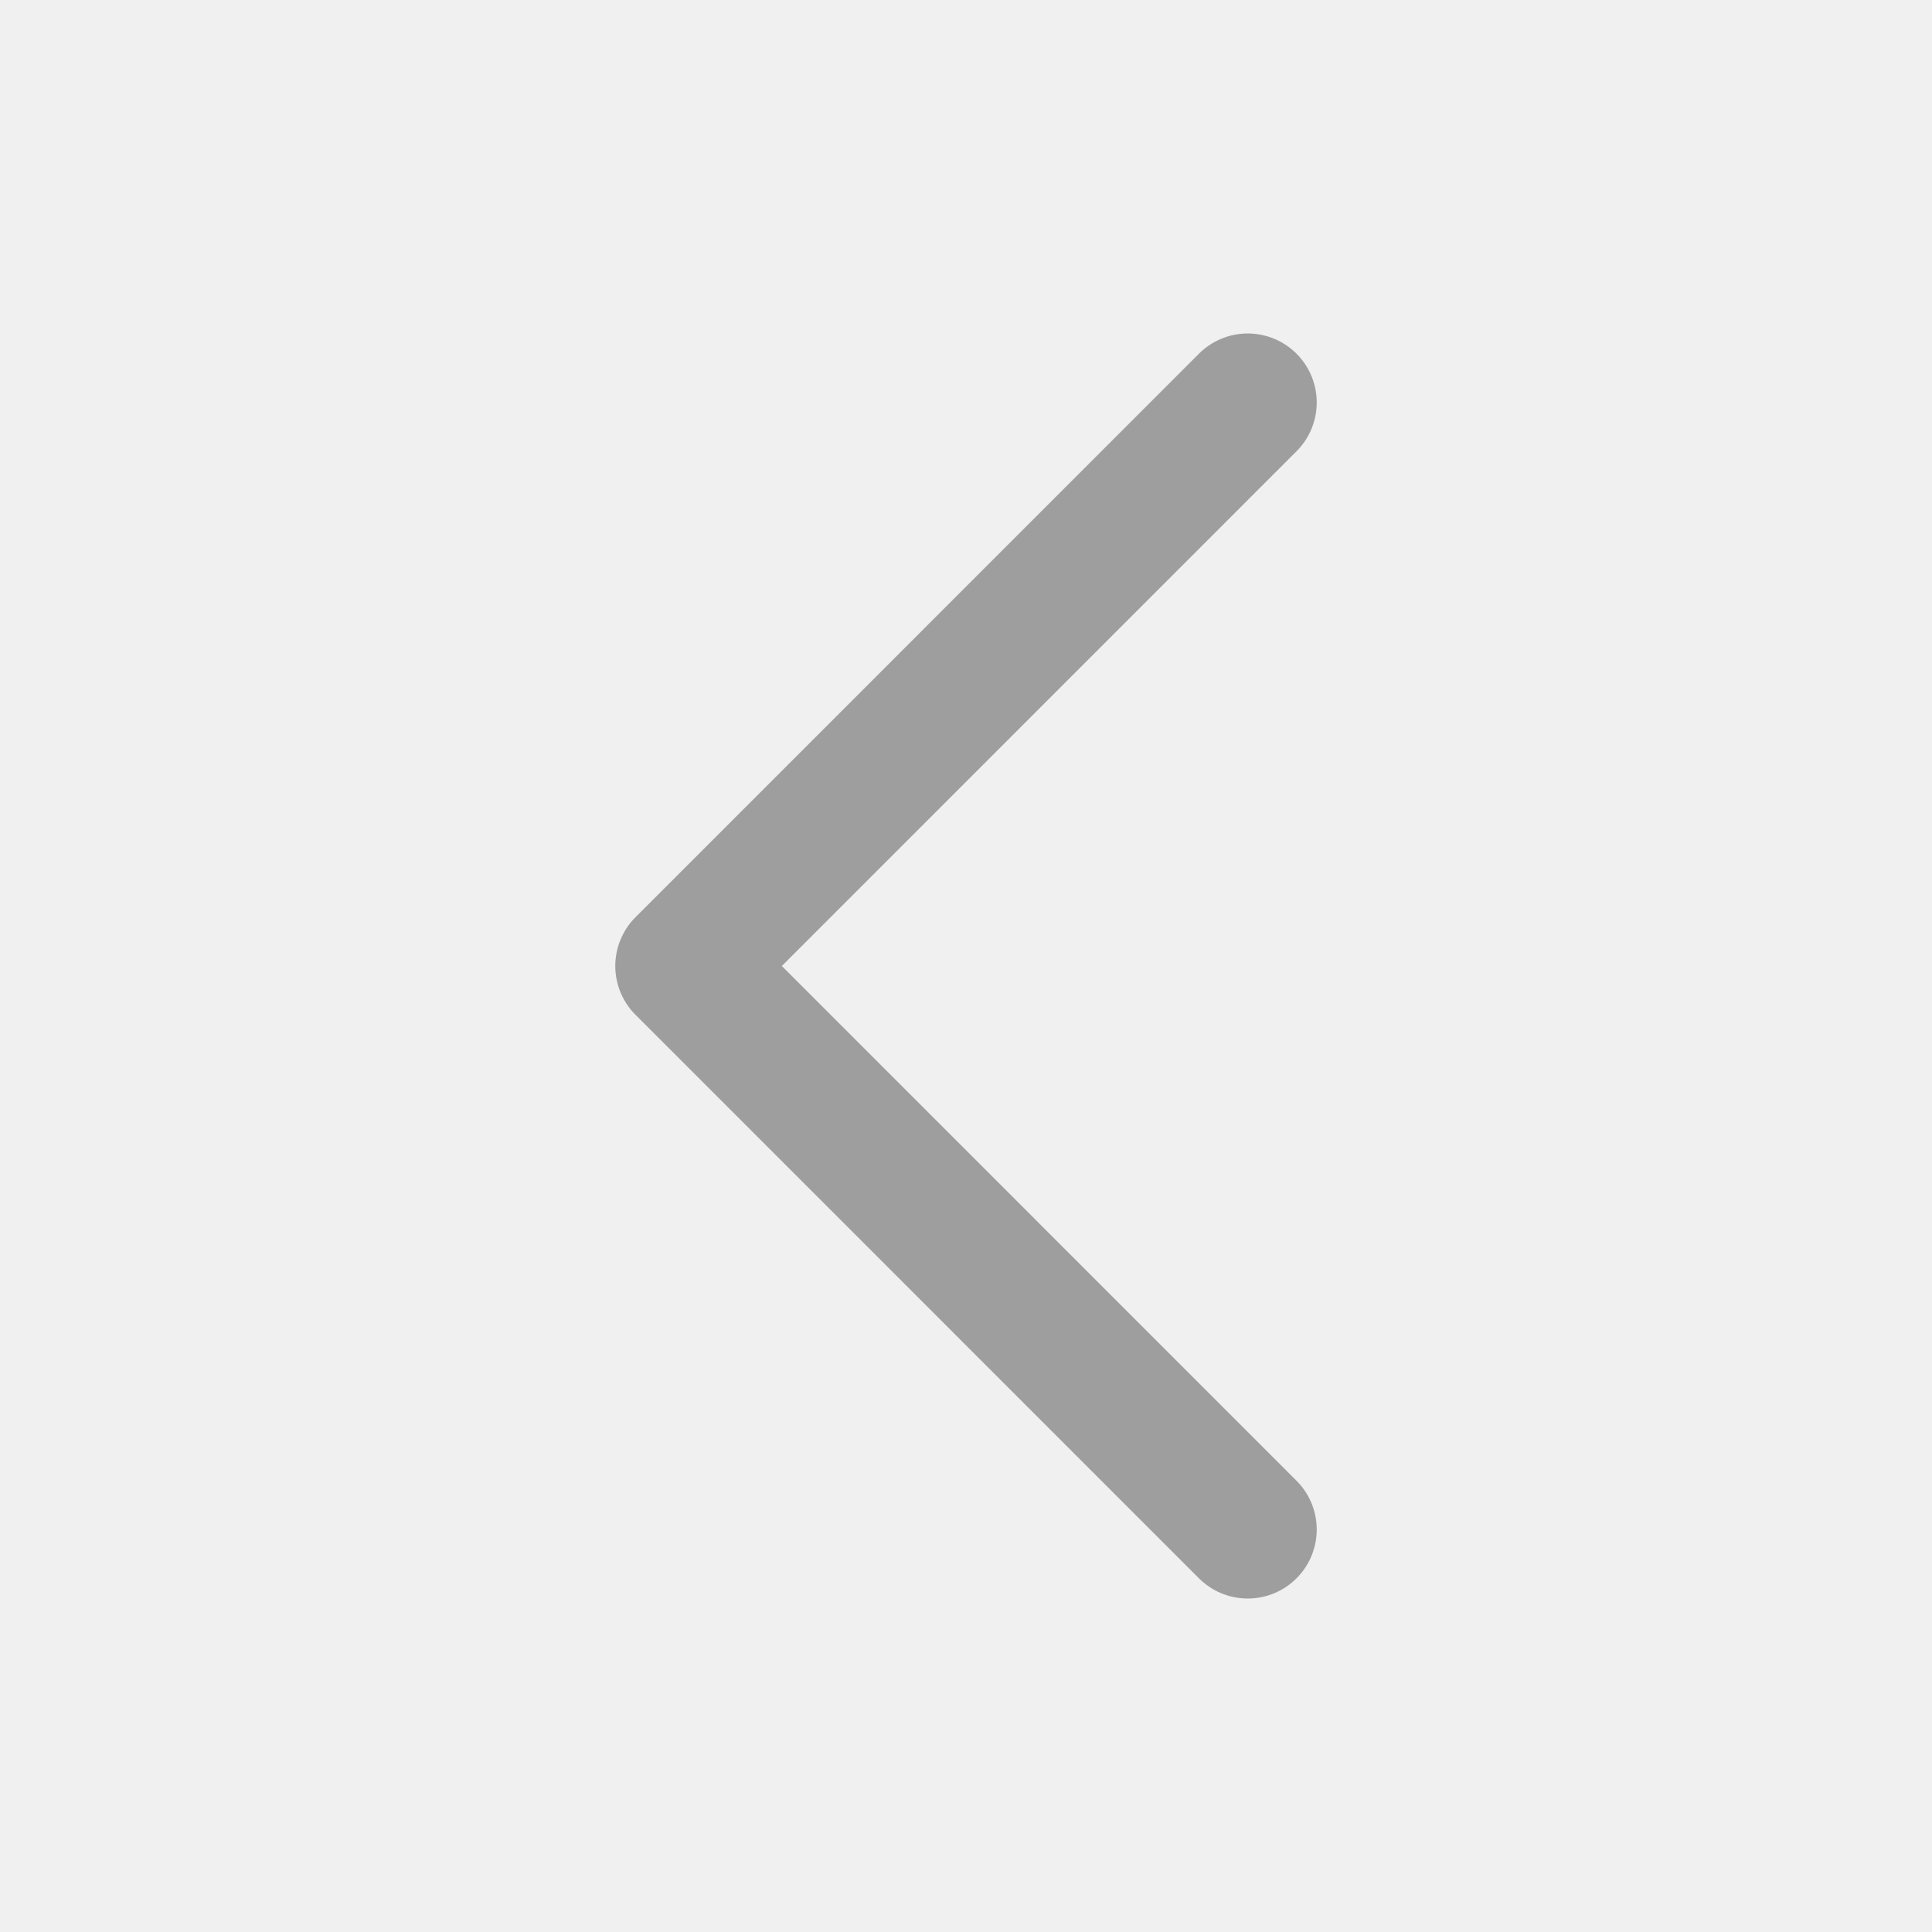
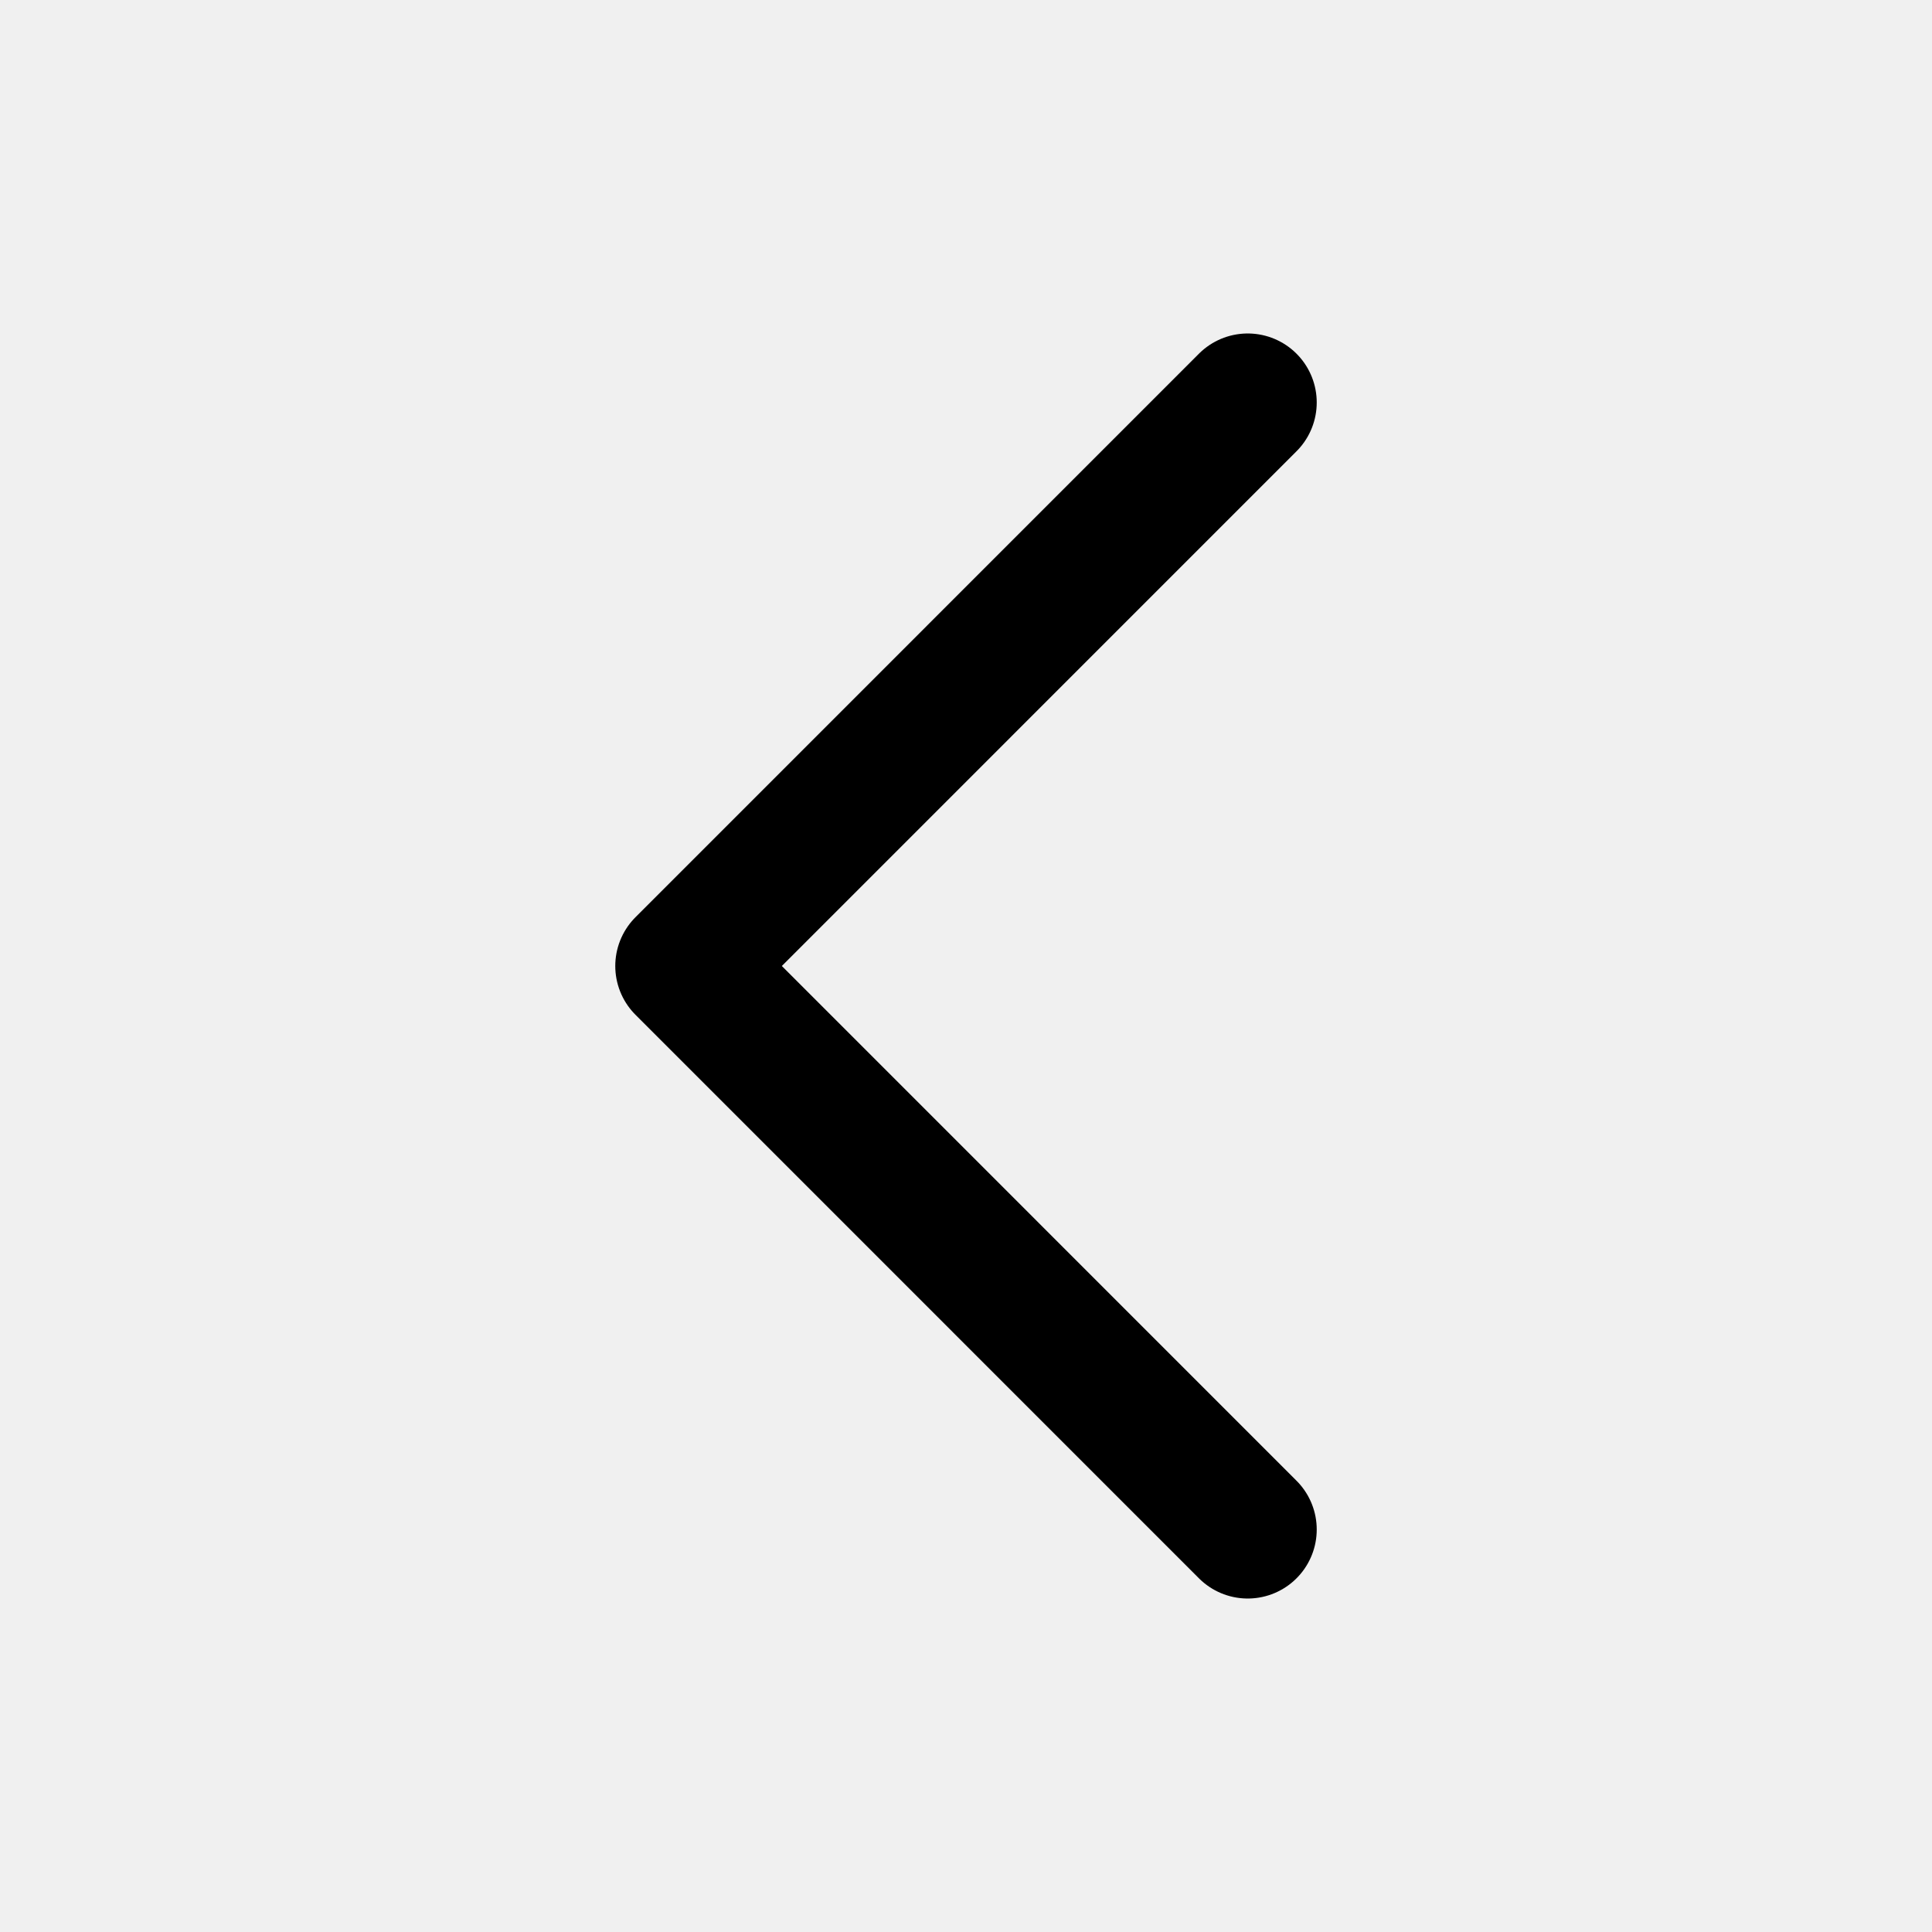
<svg xmlns="http://www.w3.org/2000/svg" width="28" height="28" viewBox="0 0 28 28" fill="none">
  <g clip-path="url(#clip0_434_1839)">
-     <path d="M18.083 22.167L9.917 14L18.083 5.833" stroke="#9E9E9E" stroke-width="2" stroke-linecap="round" stroke-linejoin="round" />
+     <path d="M18.083 22.167L9.917 14L18.083 5.833" stroke="currentColor" stroke-width="2" stroke-linecap="round" stroke-linejoin="round" />
  </g>
  <defs>
    <clipPath id="clip0_434_1839">
      <rect width="28" height="28" fill="white" />
    </clipPath>
  </defs>
</svg>
